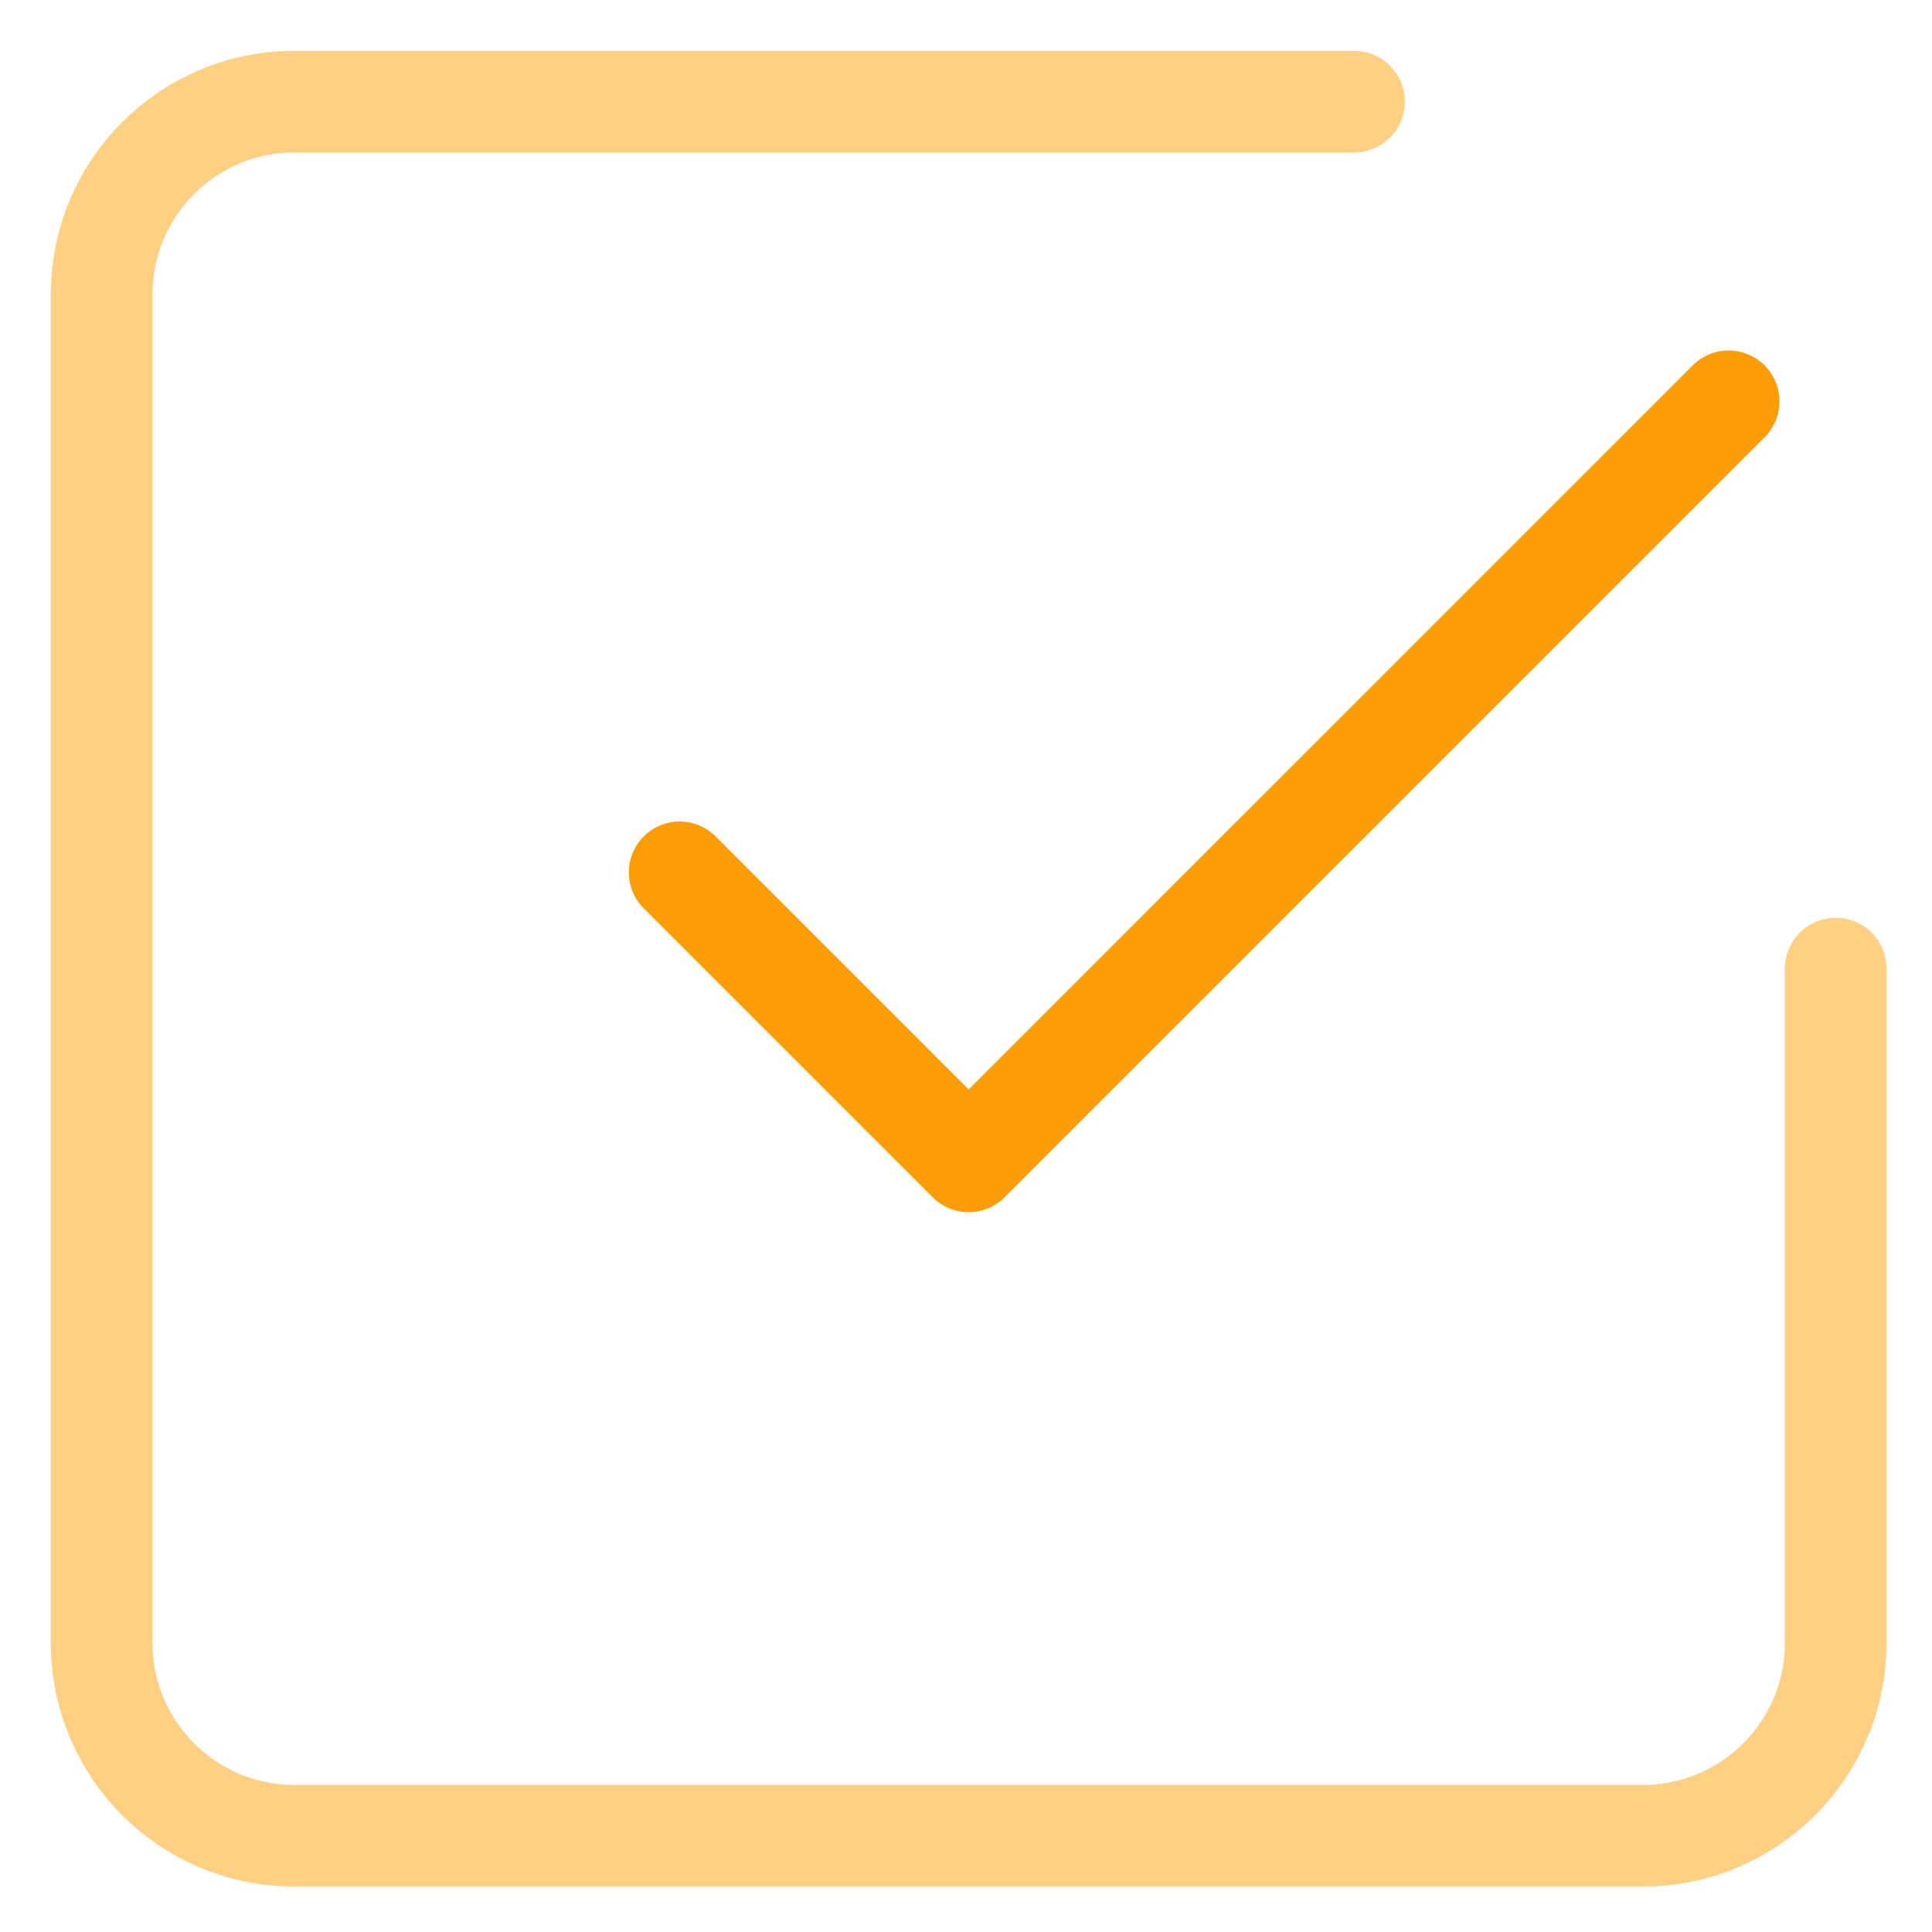
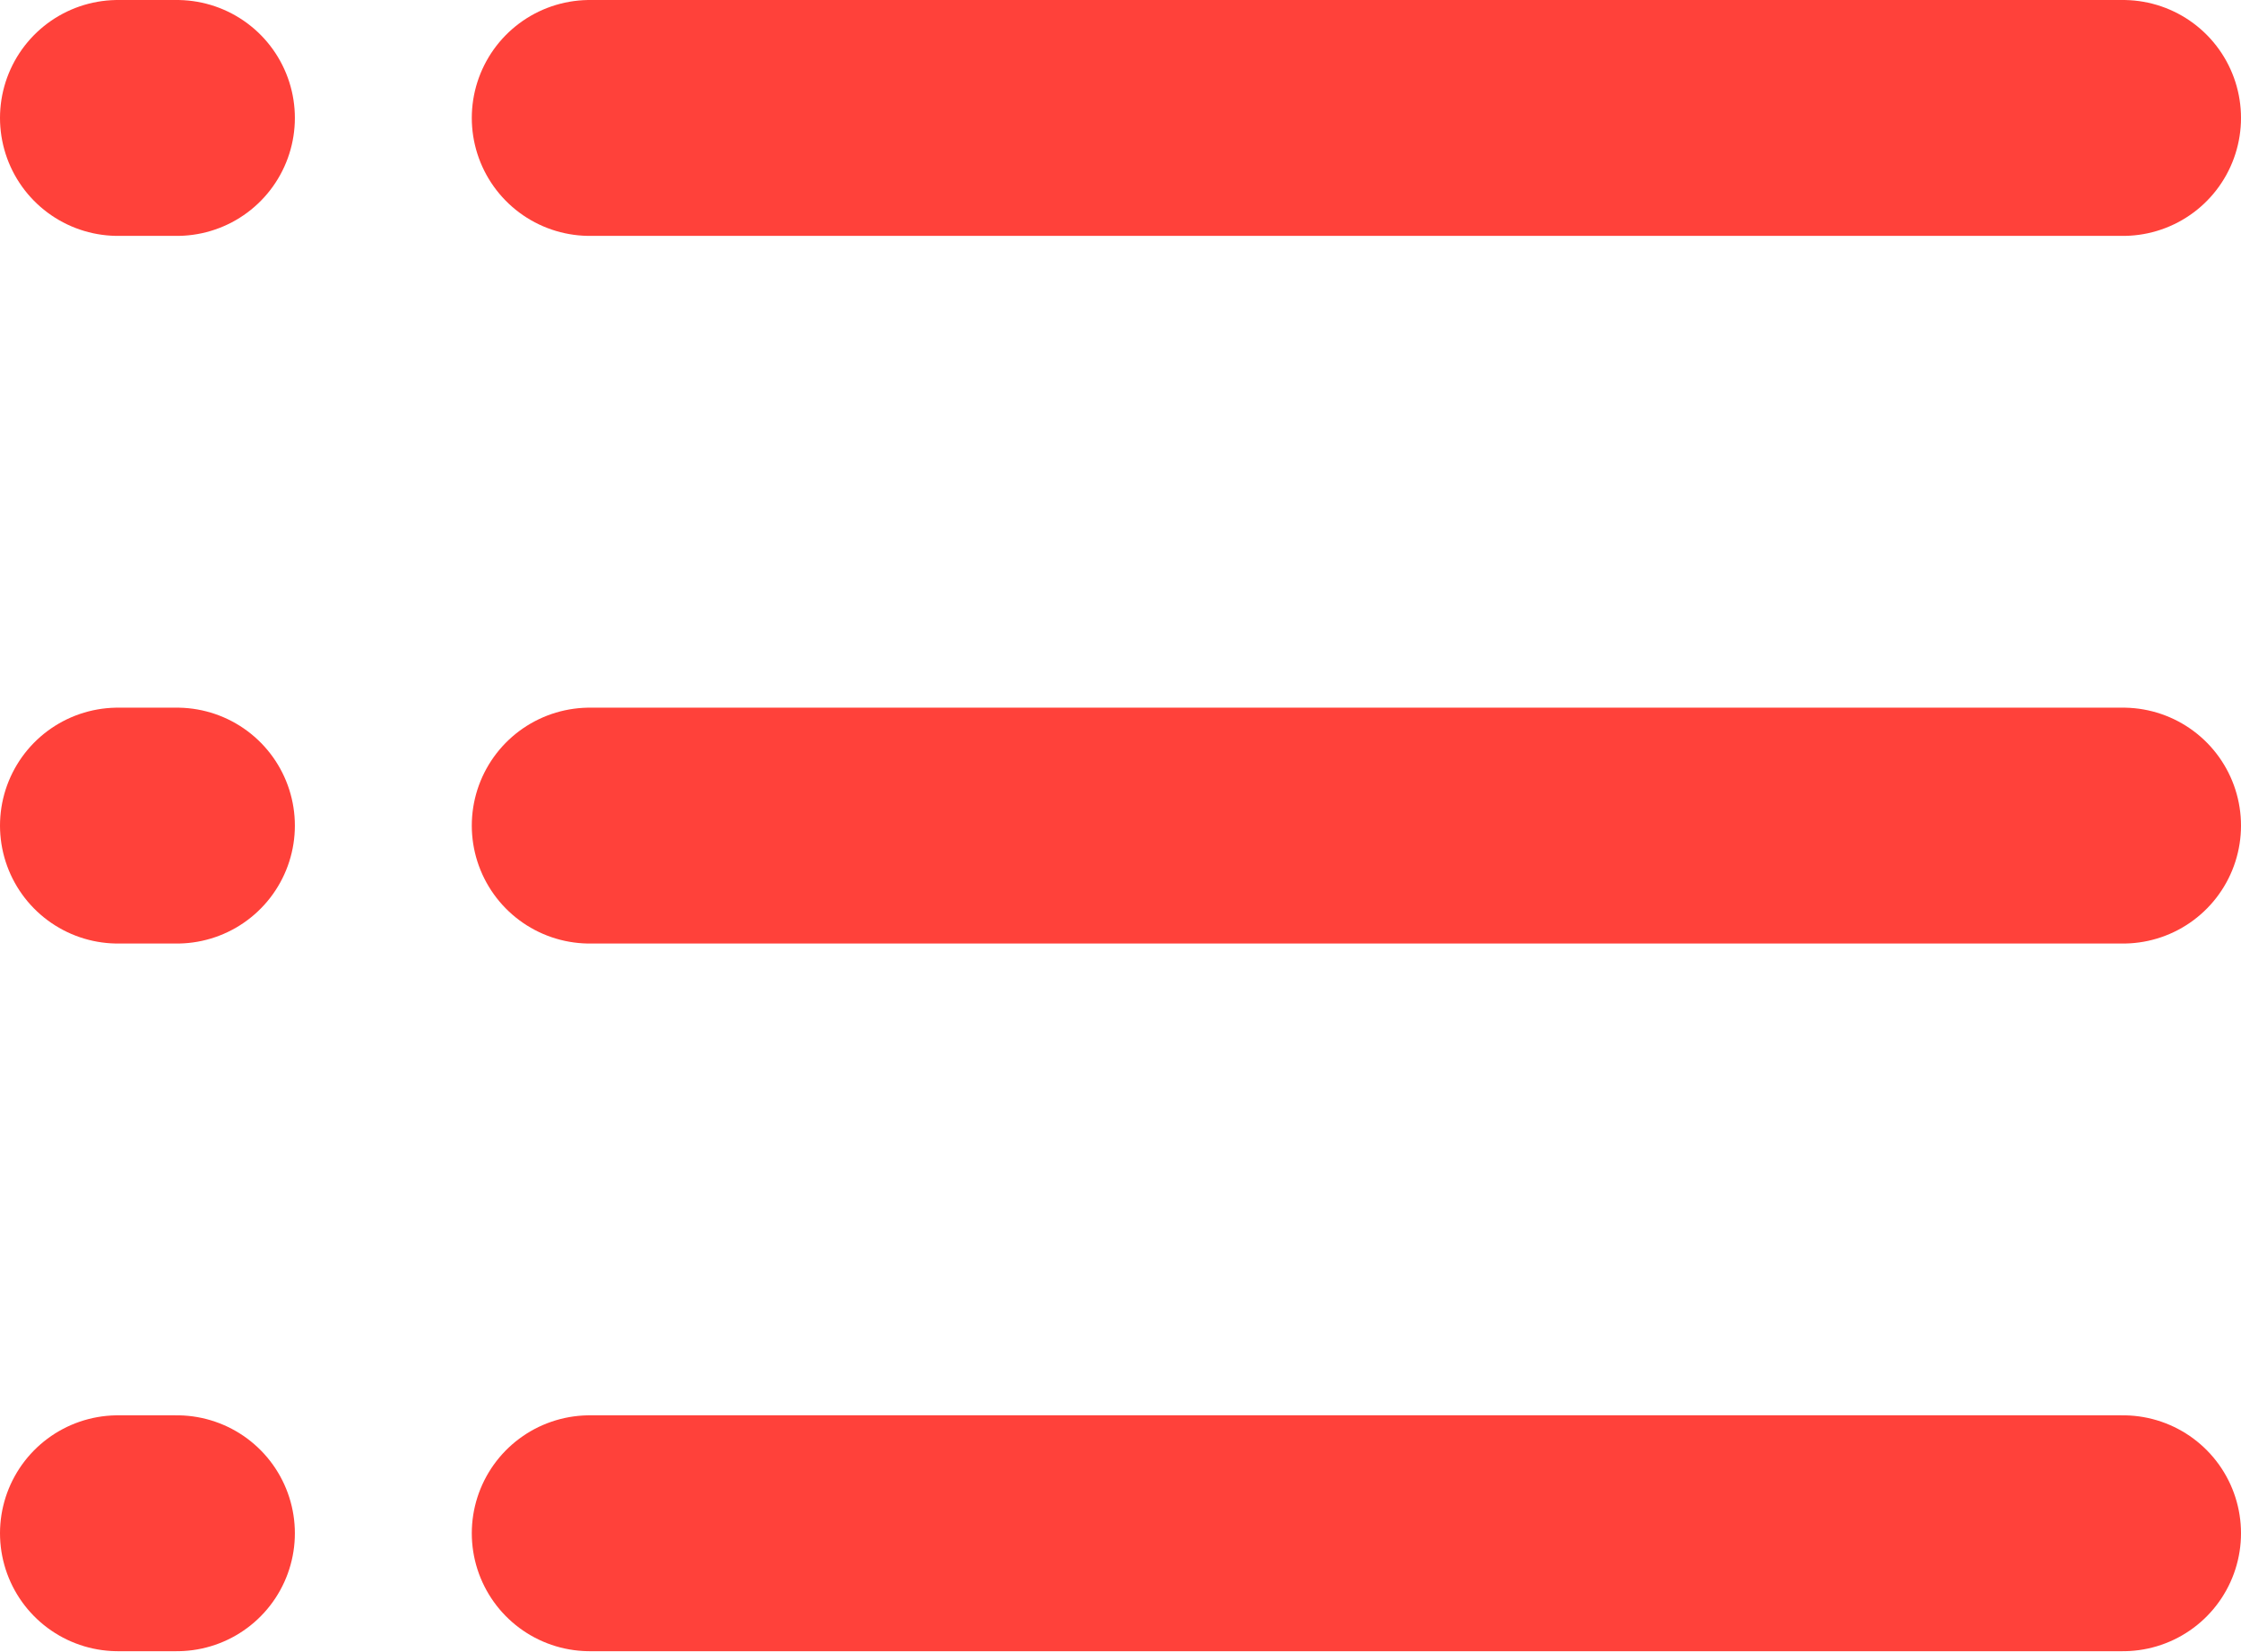
- <svg xmlns="http://www.w3.org/2000/svg" width="19px" height="19px" viewBox="0 0 19 19" version="1.1">
+ <svg xmlns="http://www.w3.org/2000/svg" width="19px" height="14px" viewBox="0 0 19 14" version="1.1">
  <defs />
  <g id="Page-1" stroke="none" stroke-width="1" fill="none" fill-rule="evenodd" stroke-linecap="round" stroke-linejoin="round">
-     <g id="Desktop-HD" transform="translate(-431, -327)">
-       <g id="Group" transform="translate(432, 328)">
-         <g id="check-square">
-           <polyline id="Shape" stroke="#FB9D07" points="5.684 7.579 8.526 10.421 16 2.947" />
-           <path d="M17.053,8.526 L17.053,15.158 C17.053,16.204 16.204,17.053 15.158,17.053 L1.895,17.053 C0.848,17.053 0,16.204 0,15.158 L0,1.895 C0,0.848 0.848,0 1.895,0 L12.316,0" id="Shape" stroke="#FFD084" />
+     <g id="Desktop-HD" transform="translate(-436, -327)" stroke="#FF413A" stroke-width="2">
+       <g id="Group" transform="translate(437, 328)">
+         <g id="list-(1)">
+           <path d="M4,0 L17,0" id="Shape" />
+           <path d="M4,6 L17,6" id="Shape" />
+           <path d="M4,12 L17,12" id="Shape" />
+           <path d="M0,0 L0.5,0" id="Shape" />
+           <path d="M0,6 L0.5,6" id="Shape" />
+           <path d="M0,12 L0.5,12" id="Shape" />
        </g>
      </g>
    </g>
  </g>
</svg>
